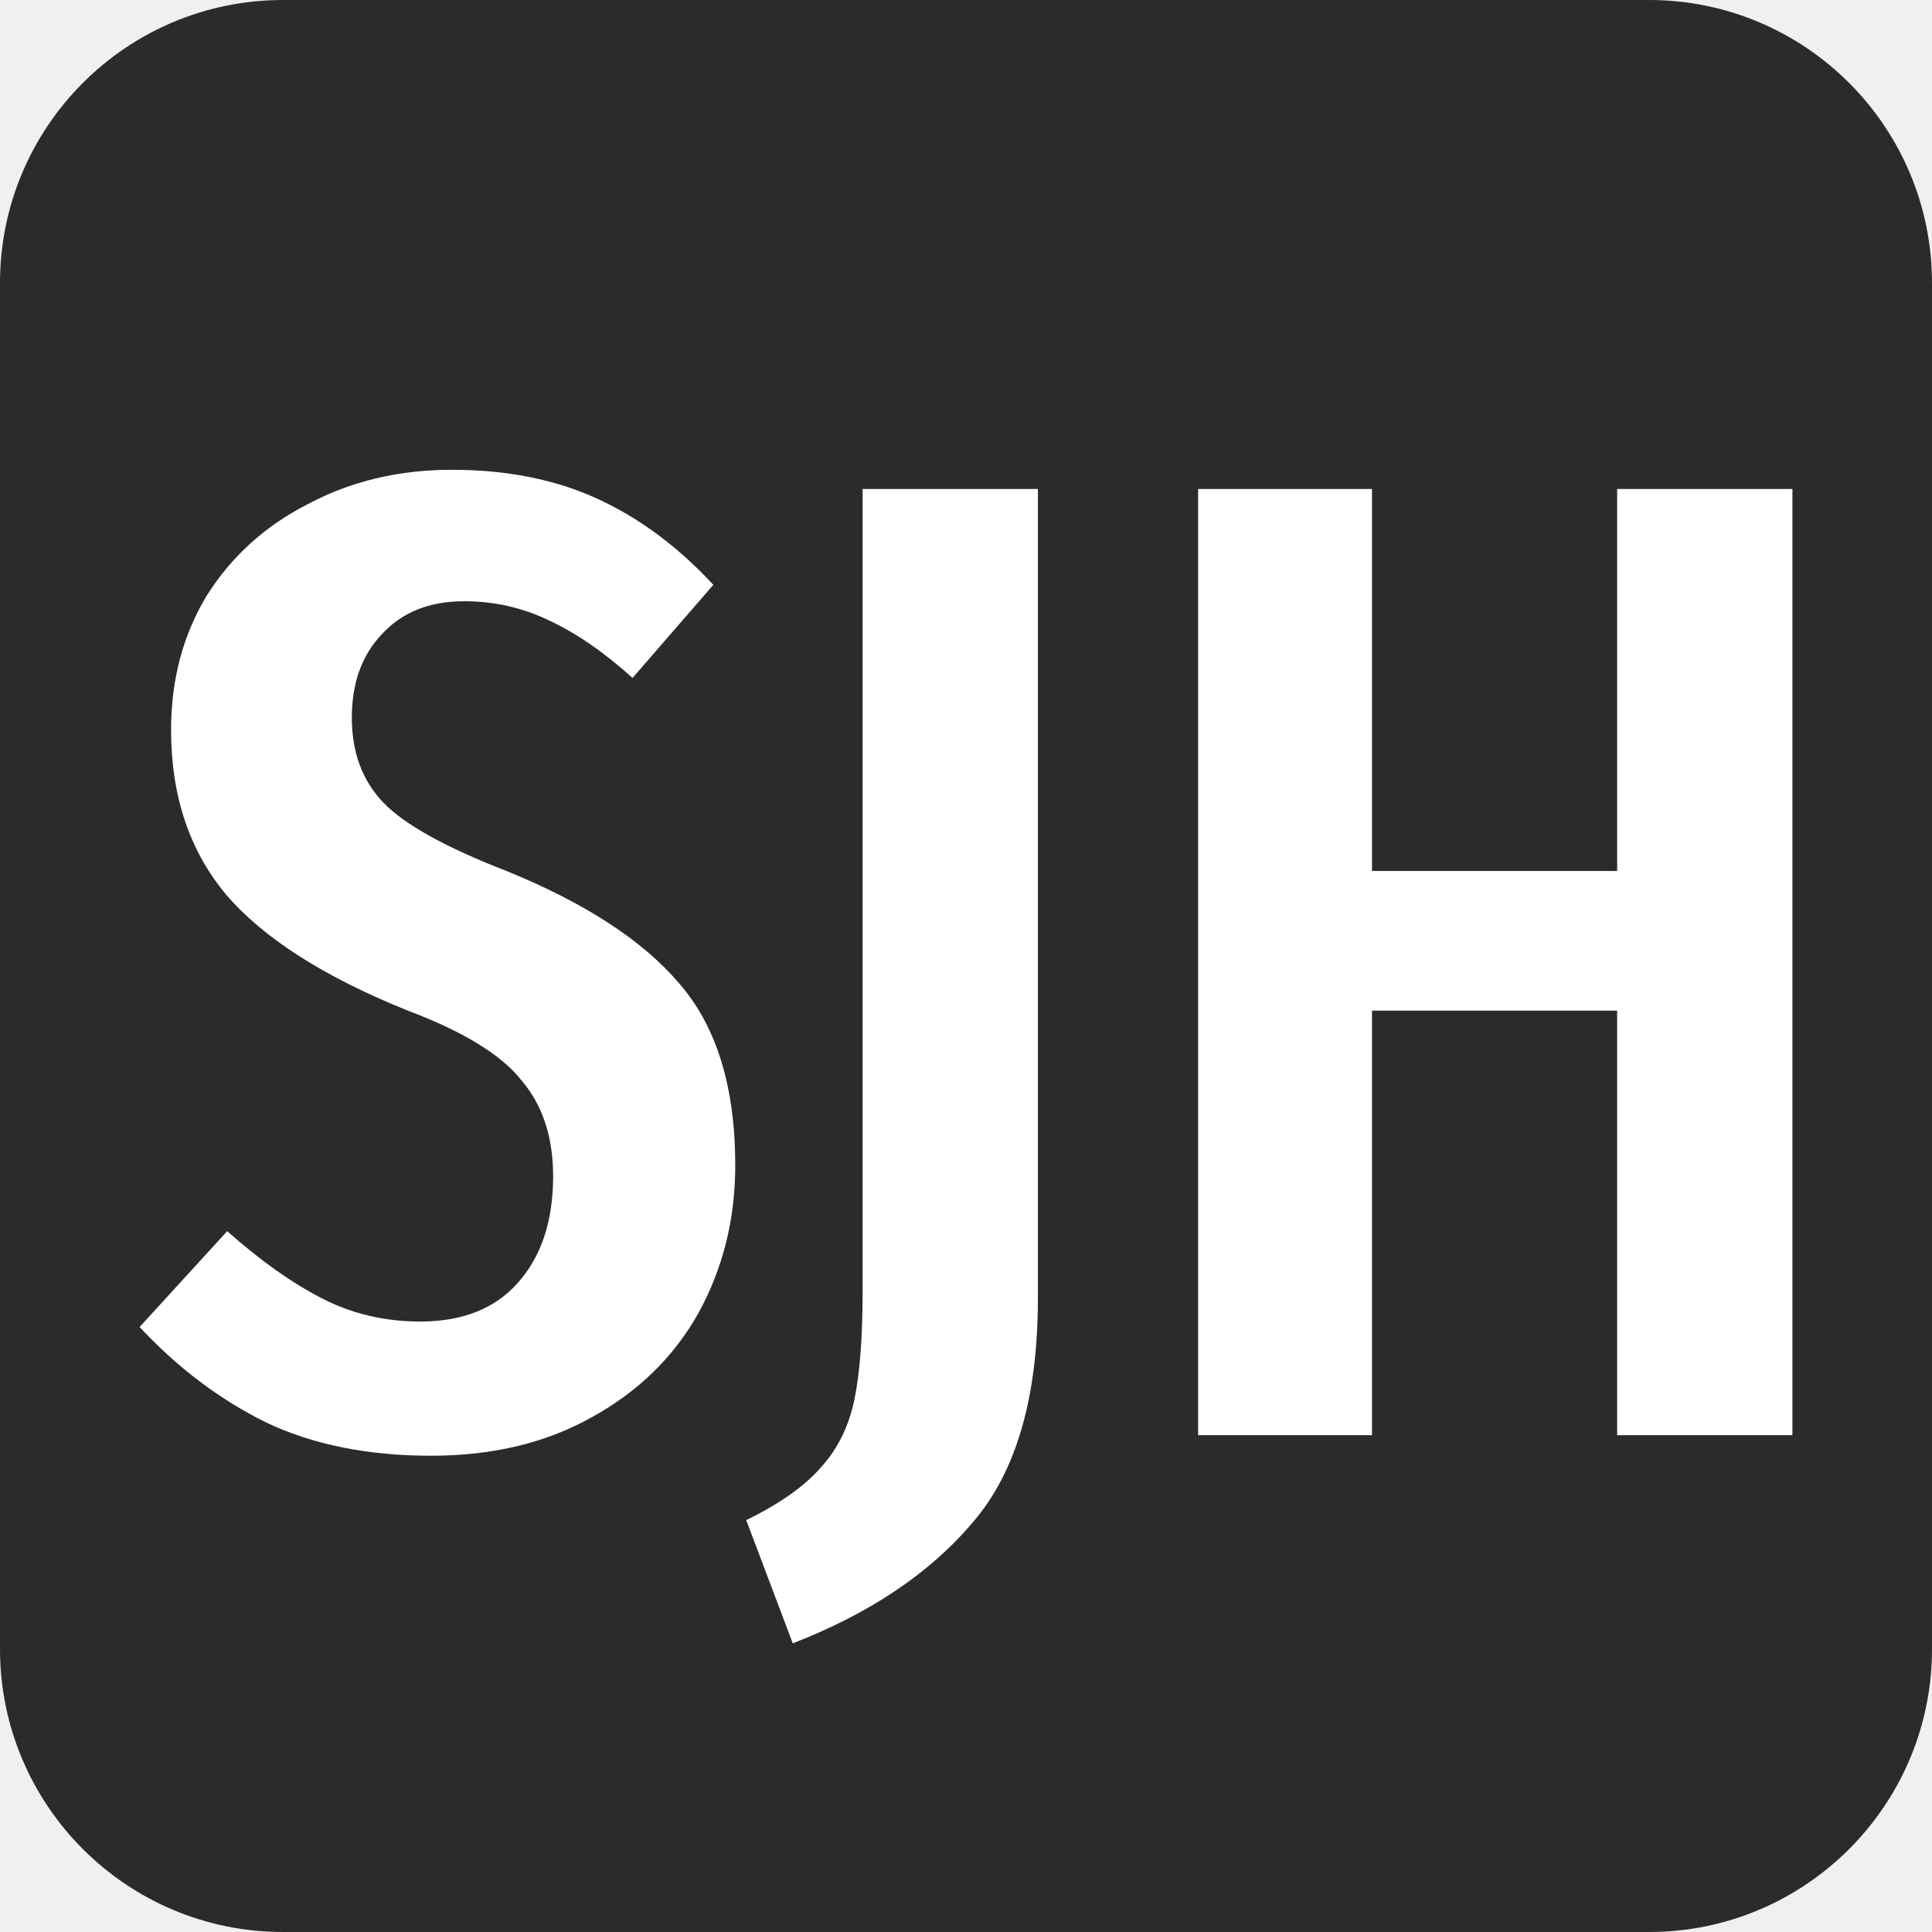
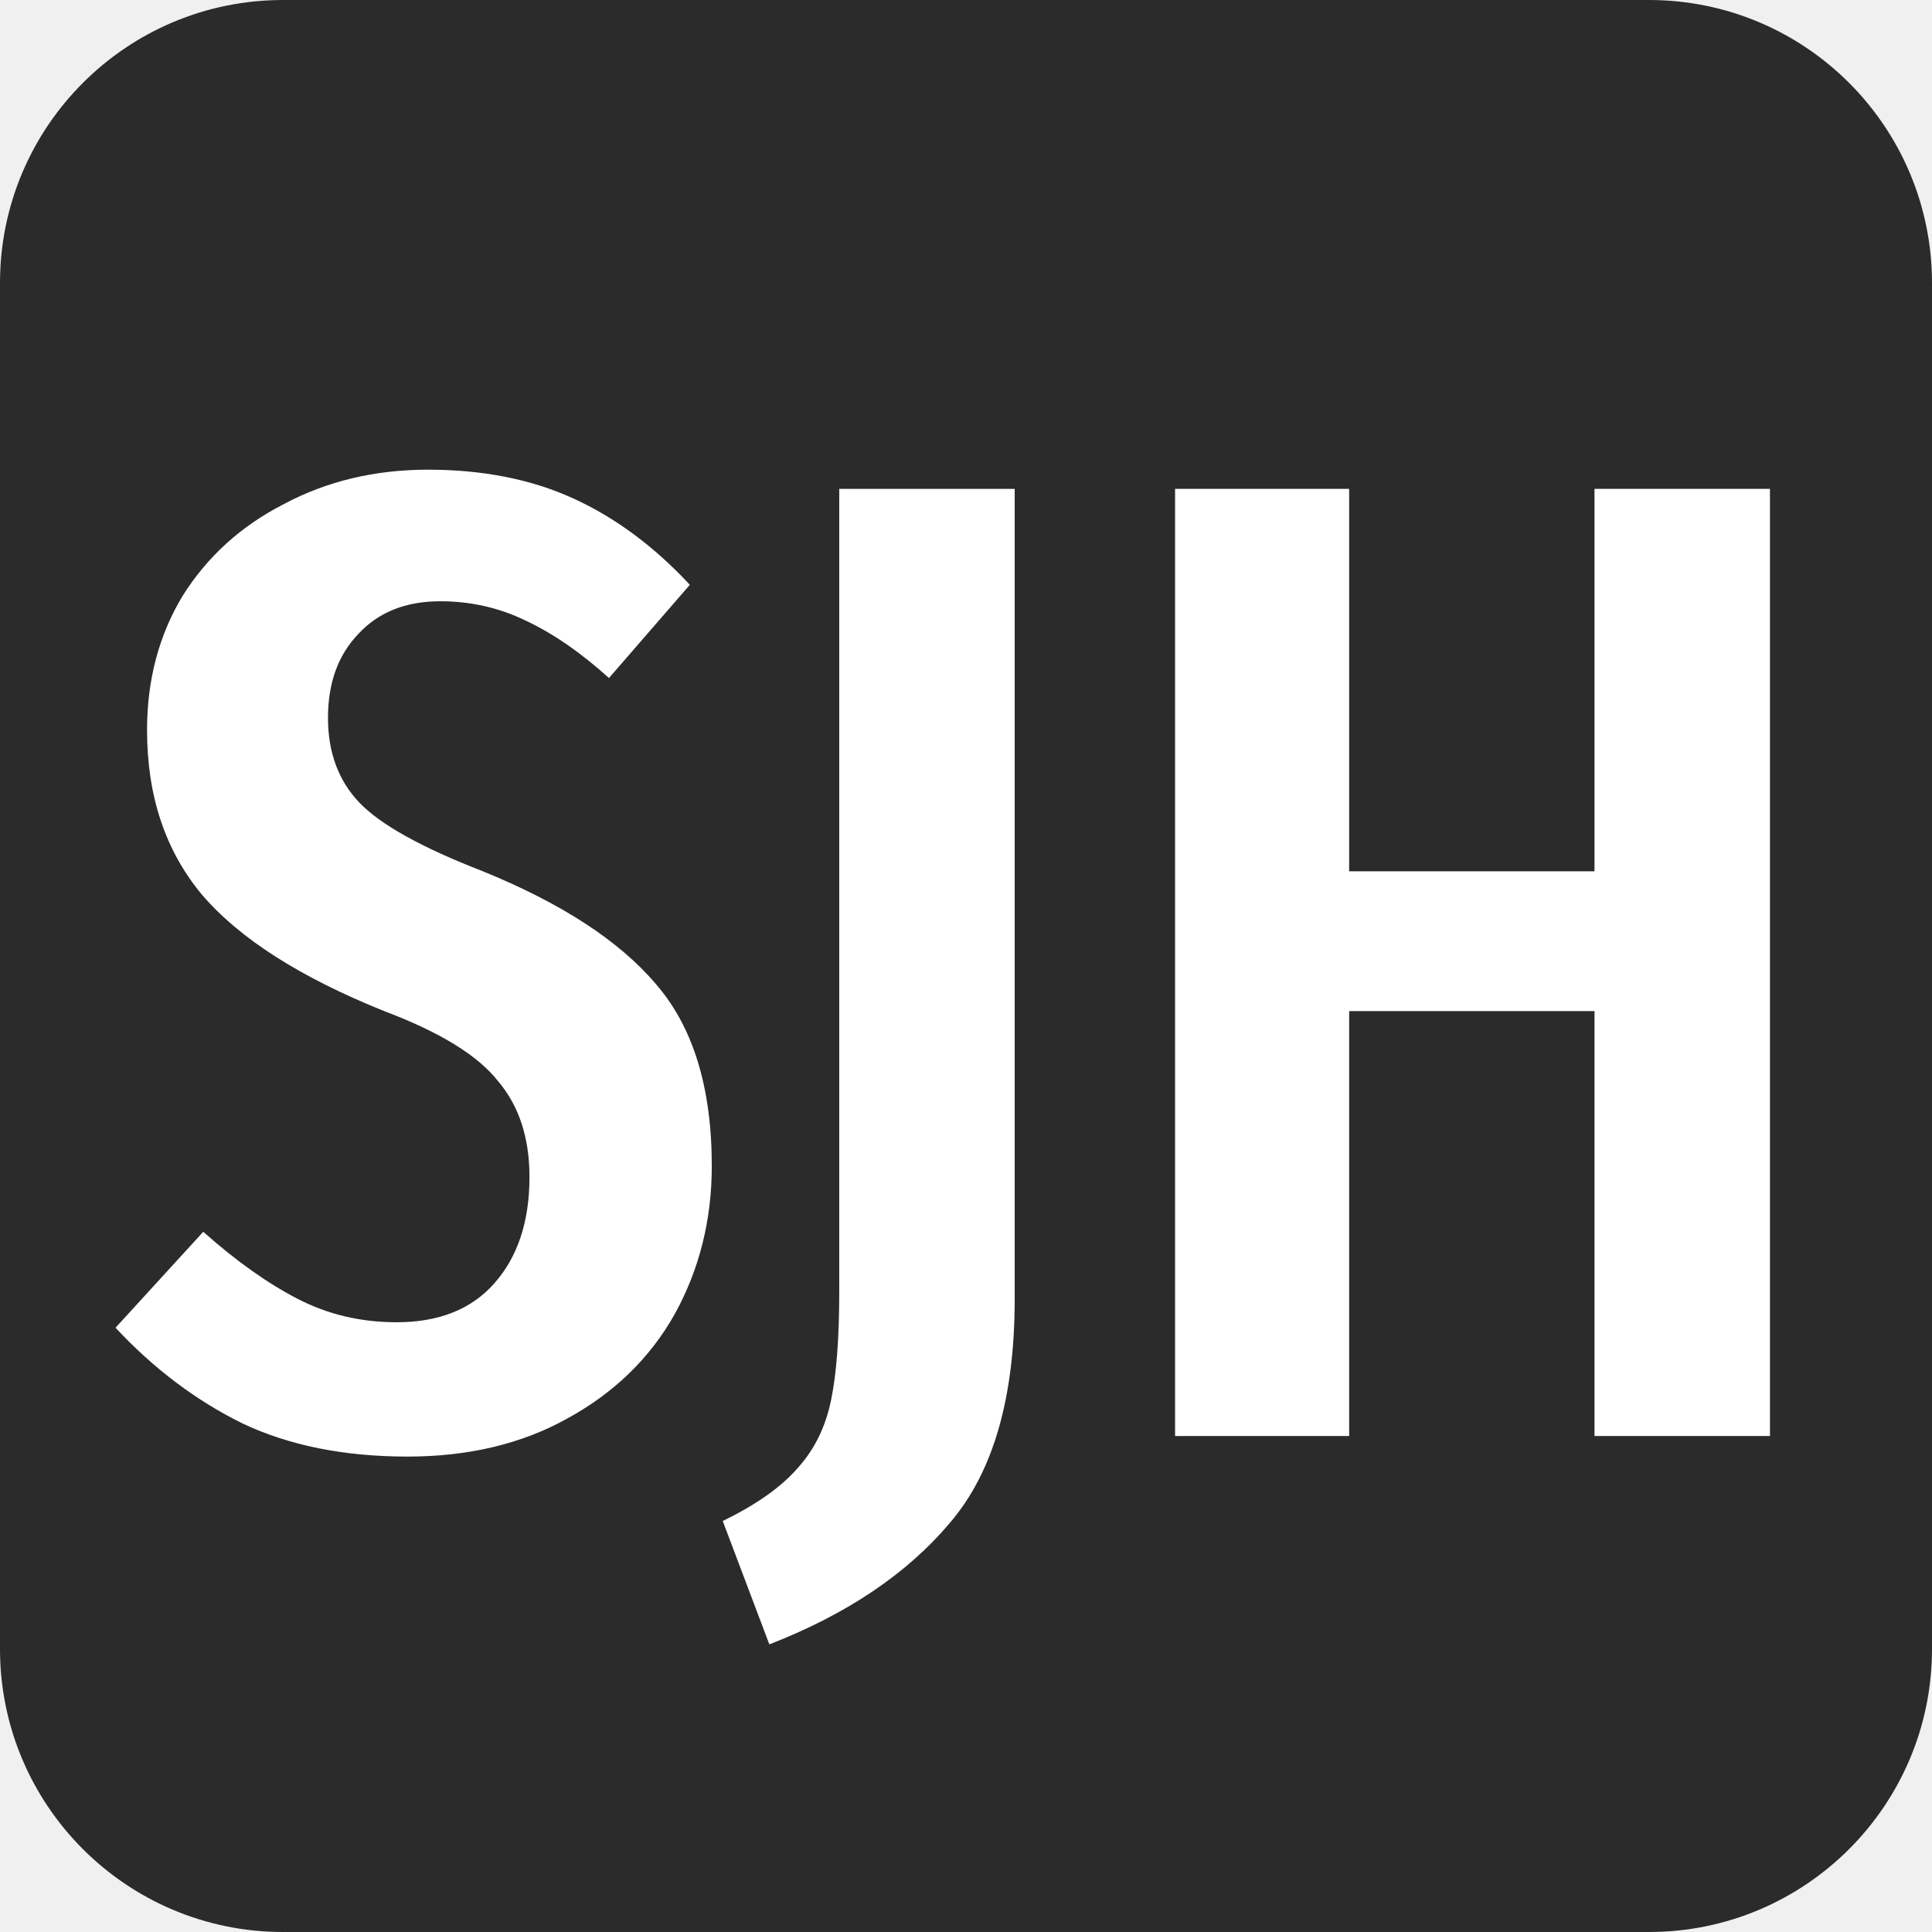
<svg xmlns="http://www.w3.org/2000/svg" width="512" height="512" viewBox="0 0 512 512" version="1.1" id="svg5">
  <defs id="defs2" />
  <g id="layer1">
    <rect style="fill:#2b2b2b;fill-opacity:1;stroke-width:1.042" id="rect113" width="512" height="512" x="0" y="0" ry="75.001" />
-     <g aria-label="SJH" id="text1007" style="font-weight:500;font-stretch:ultra-condensed;font-size:362.898px;font-family:'Fira Sans Extra Condensed';-inkscape-font-specification:'Fira Sans Extra Condensed,  Medium Ultra-Condensed';fill:#ffff00;stroke-width:1.008">
-       <path d="m 119.732,124.498 q 21.774,0 38.467,7.621 16.693,7.621 30.846,22.863 l -21.411,24.677 q -11.25,-10.161 -22.137,-15.242 -10.524,-5.081 -22.5,-5.081 -13.79,0 -21.774,8.71 -7.984,8.347 -7.984,22.137 0,13.79 8.347,22.5 8.347,8.71 32.661,18.145 31.209,12.701 45.725,29.758 14.879,17.056 14.879,48.265 0,21.411 -9.798,39.193 -9.798,17.419 -28.306,27.58 -18.145,10.161 -42.459,10.161 -25.04,0 -43.548,-8.71 -18.508,-9.072 -33.75,-25.403 l 23.225,-25.403 q 13.064,11.613 25.04,17.782 11.976,6.169 26.129,6.169 16.693,0 25.766,-10.161 9.435,-10.524 9.435,-28.306 0,-15.605 -8.347,-25.403 -7.984,-10.161 -30.121,-18.508 -33.387,-13.427 -48.265,-30.846 -14.516,-17.419 -14.516,-43.548 0,-19.959 9.435,-35.564 9.798,-15.605 26.854,-24.314 17.056,-9.072 38.104,-9.072 z" style="fill:#ffffff" id="path1070" />
-       <path d="m 275.052,344.052 q 0,39.193 -17.056,59.152 -17.056,20.322 -47.903,32.298 l -12.339,-32.661 q 13.427,-6.532 19.959,-14.153 6.532,-7.258 8.71,-17.782 2.177,-10.524 2.177,-28.669 V 129.579 h 46.451 z" style="fill:#ffffff" id="path1072" />
-       <path d="M 428.558,380.341 V 267.843 H 363.599 V 380.341 H 317.511 V 129.579 h 46.088 v 101.249 h 64.959 V 129.579 h 46.451 v 250.763 z" style="fill:#ffffff" id="path1074" />
+     <g aria-label="SJH" transform="translate(-6)" id="text1016" style="font-weight:500;font-stretch:ultra-condensed;font-size:363.25px;font-family:'Fira Sans Extra Condensed';-inkscape-font-specification:'Fira Sans Extra Condensed,  Medium Ultra-Condensed';fill:#ffffff;stroke-width:1.017">
+       <path d="m 119.435,124.469 q 21.795,0 38.505,7.628 16.709,7.628 30.876,22.885 l -21.432,24.701 q -11.261,-10.171 -22.158,-15.257 -10.534,-5.085 -22.521,-5.085 -13.803,0 -21.795,8.718 -7.991,8.355 -7.991,22.158 0,13.803 8.355,22.521 8.355,8.718 32.693,18.163 31.239,12.714 45.77,29.787 14.893,17.073 14.893,48.312 0,21.432 -9.808,39.231 -9.808,17.436 -28.334,27.607 -18.163,10.171 -42.5,10.171 -25.064,0 -43.59,-8.718 -18.526,-9.081 -33.782,-25.427 l 23.248,-25.427 q 13.077,11.624 25.064,17.799 11.987,6.175 26.154,6.175 16.709,0 25.791,-10.171 9.444,-10.534 9.444,-28.334 0,-15.62 -8.355,-25.427 -7.992,-10.171 -30.15,-18.526 -33.419,-13.44 -48.312,-30.876 -14.53,-17.436 -14.53,-43.59 0,-19.979 9.444,-35.599 9.808,-15.62 26.881,-24.338 17.073,-9.081 38.141,-9.081 z" id="path1172" />
+       <path d="m 274.906,344.235 q 0,39.231 -17.073,59.21 -17.073,20.342 -47.949,32.329 l -12.351,-32.693 q 13.44,-6.538 19.979,-14.167 6.538,-7.265 8.718,-17.799 2.179,-10.534 2.179,-28.697 v -212.864 h 46.496 z" id="path1174" />
+       <path d="m 428.561,380.56 v -112.608 h -65.022 v 112.608 H 317.406 V 129.554 h 46.133 v 101.347 h 65.022 V 129.554 h 46.496 v 251.006 z" id="path1176" />
    </g>
  </g>
</svg>
